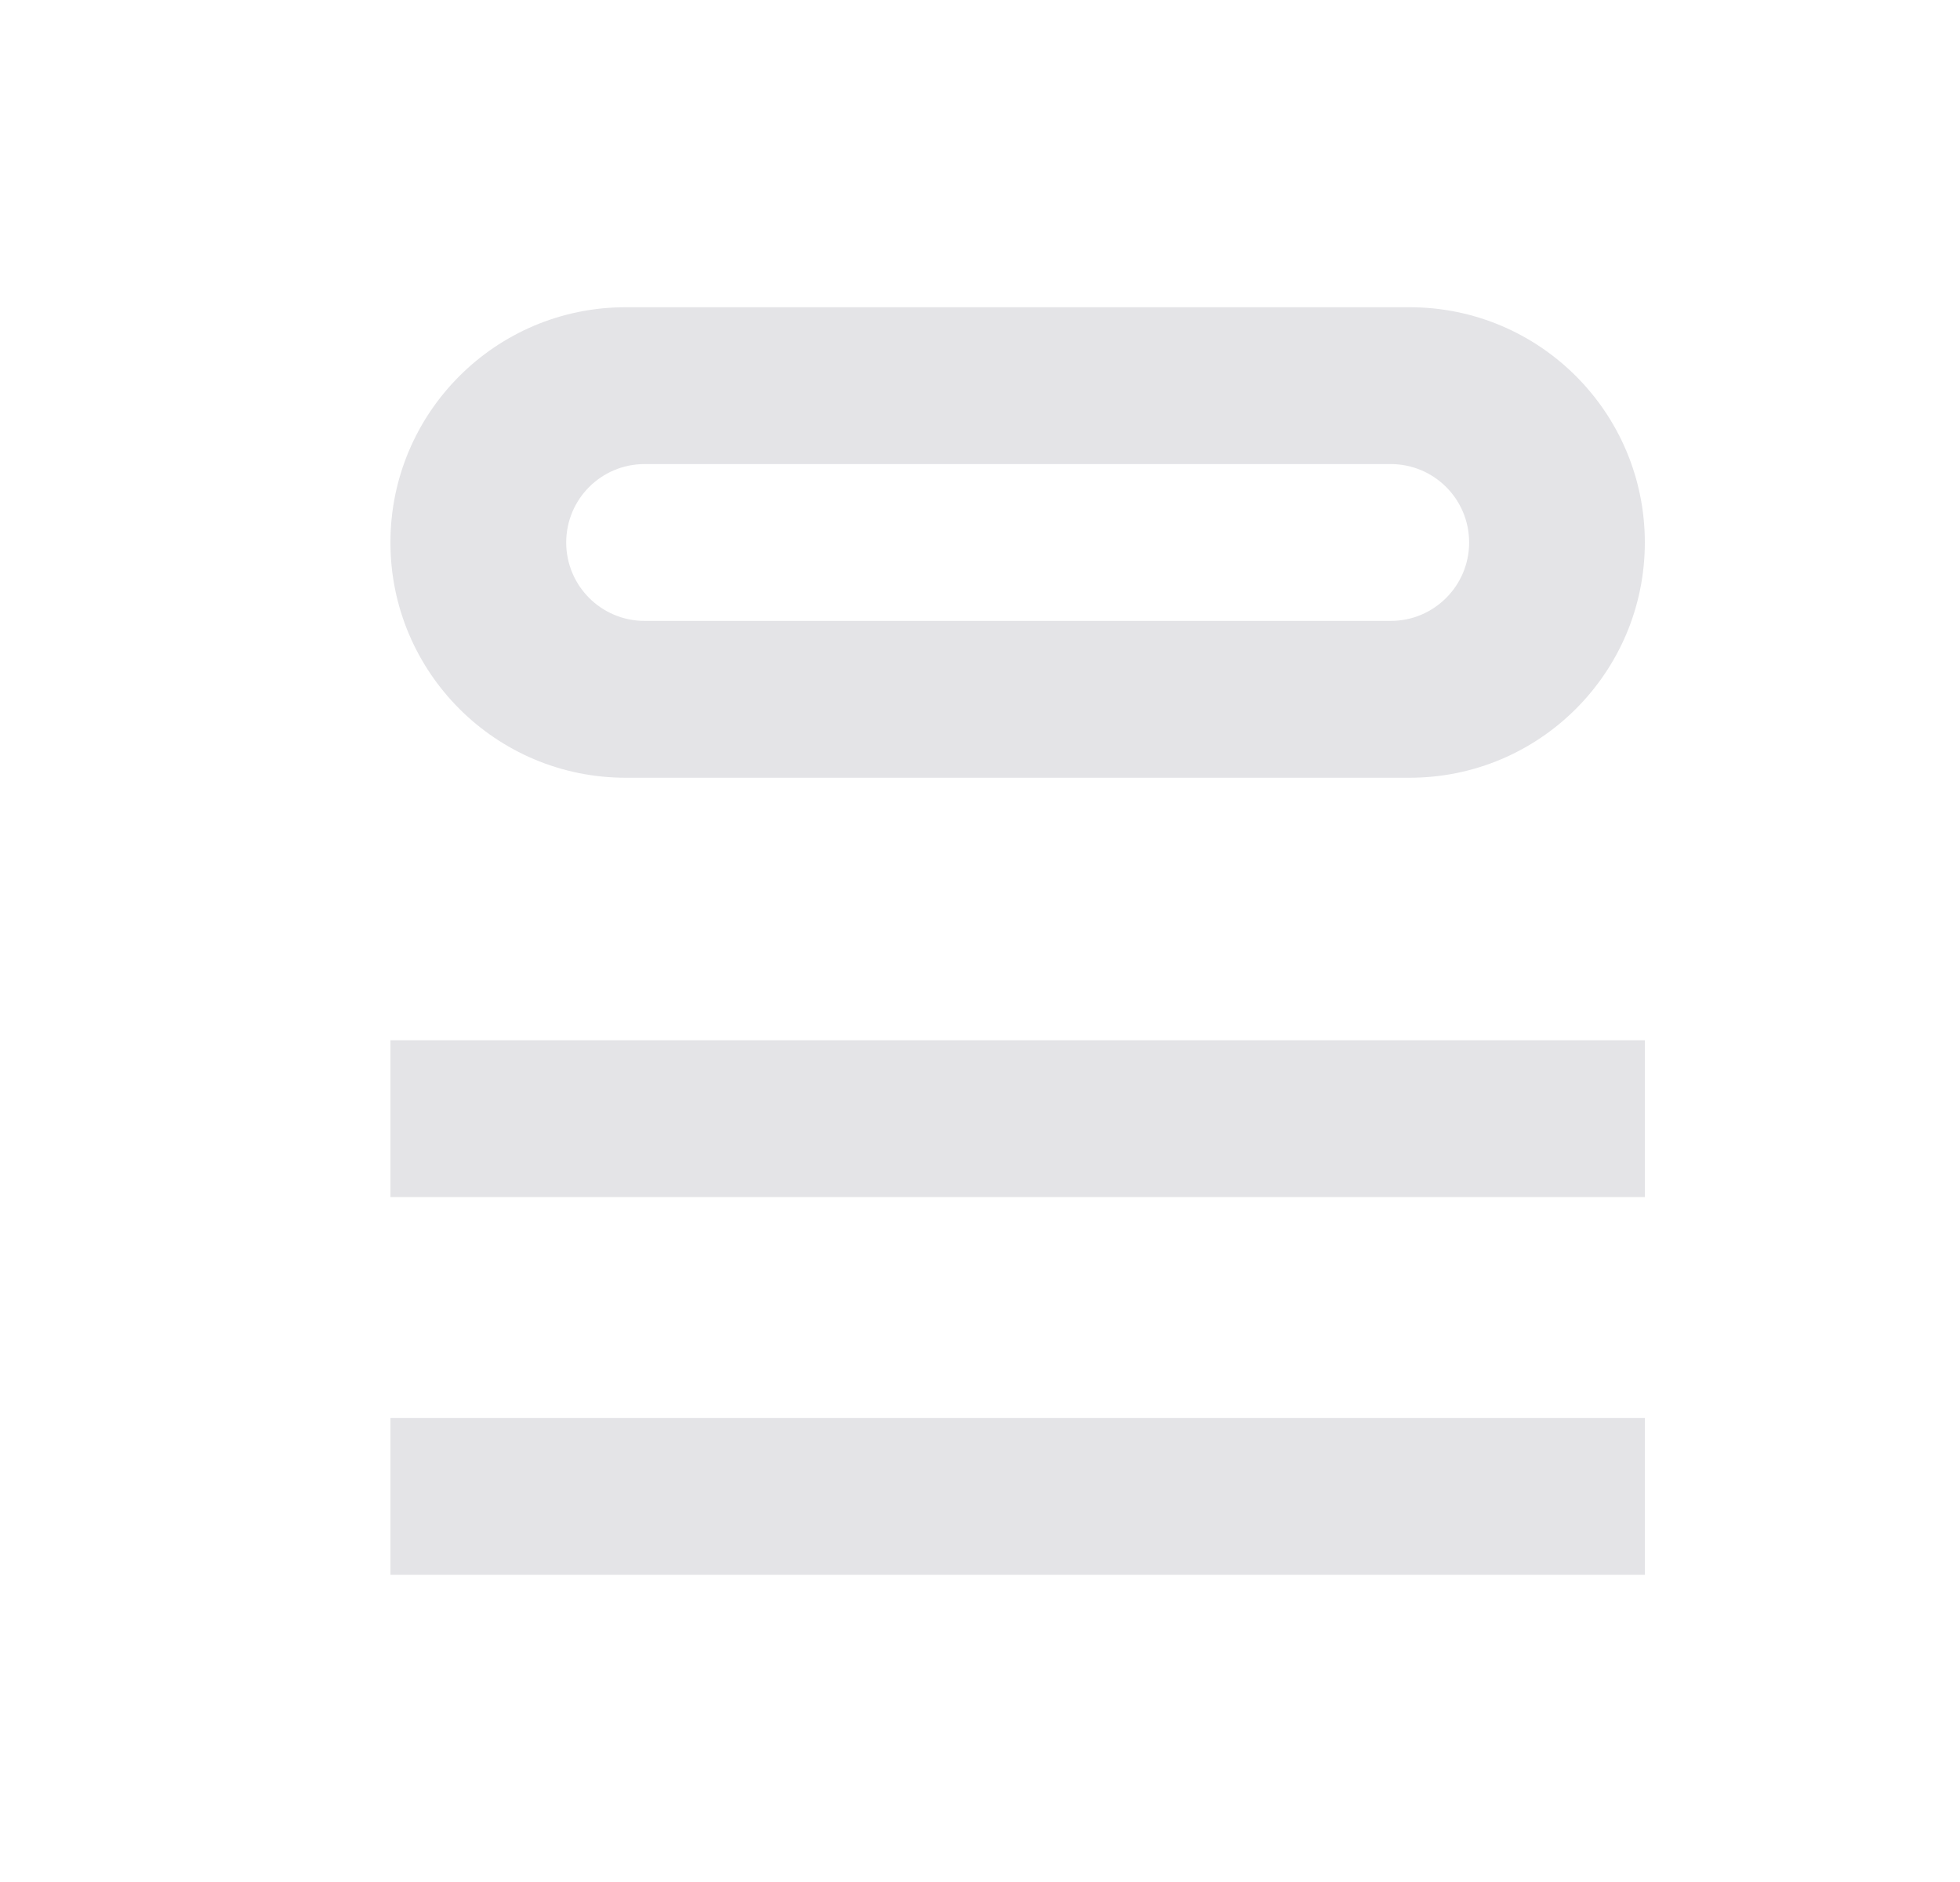
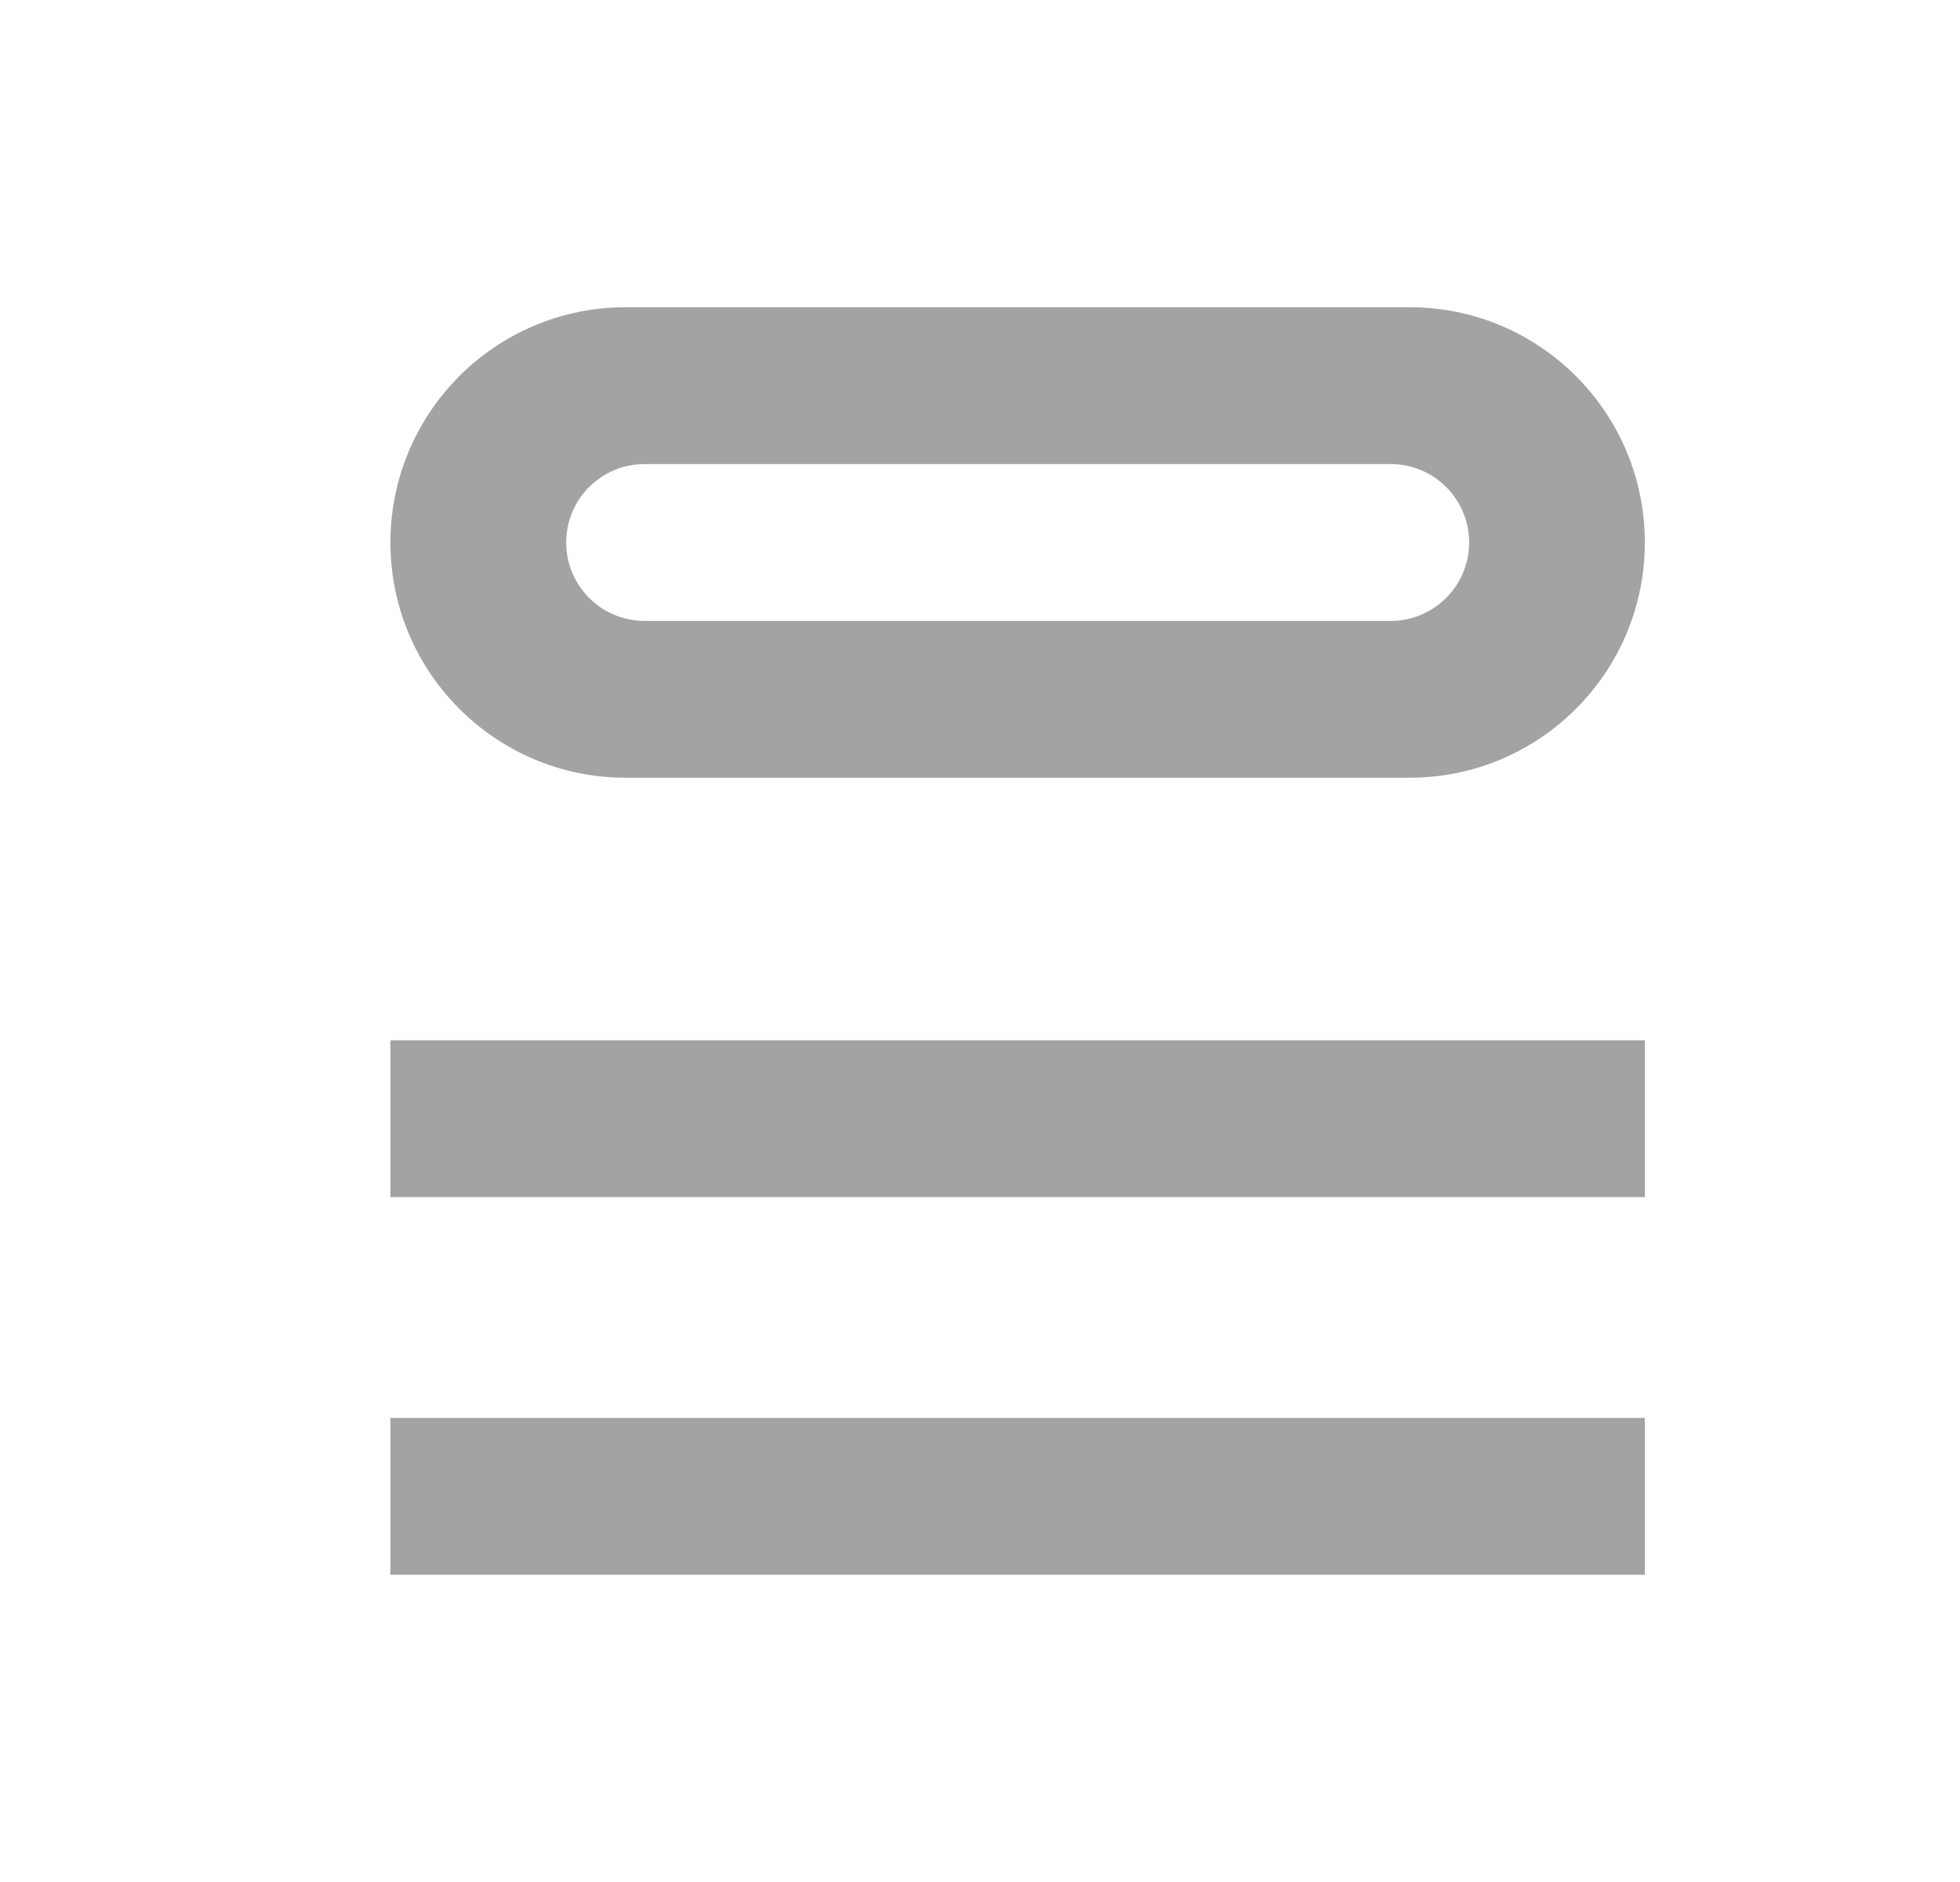
<svg xmlns="http://www.w3.org/2000/svg" width="25" height="24" viewBox="0 0 25 24" fill="none">
-   <path fill-rule="evenodd" clip-rule="evenodd" d="M4.98 6.918C4.98 5.261 6.324 3.918 7.98 3.918H17.98C19.637 3.918 20.98 5.261 20.98 6.918C20.98 8.574 19.637 9.918 17.98 9.918H7.98C6.324 9.918 4.98 8.574 4.98 6.918ZM7.222 6.918C7.222 6.365 7.669 5.918 8.222 5.918H17.739C18.291 5.918 18.739 6.365 18.739 6.918C18.739 7.47 18.291 7.918 17.739 7.918H8.222C7.669 7.918 7.222 7.47 7.222 6.918Z" fill="#e4e4e7" />
-   <path d="M4.98 13.266H20.98V15.266H4.98V13.266Z" fill="#e4e4e7" />
-   <path d="M4.98 18.082H20.98V20.082H4.98V18.082Z" fill="#e4e4e7" />
+   <path fill-rule="evenodd" clip-rule="evenodd" d="M4.98 6.918C4.98 5.261 6.324 3.918 7.98 3.918H17.98C19.637 3.918 20.98 5.261 20.98 6.918C20.98 8.574 19.637 9.918 17.98 9.918H7.98C6.324 9.918 4.98 8.574 4.98 6.918ZM7.222 6.918C7.222 6.365 7.669 5.918 8.222 5.918H17.739C18.291 5.918 18.739 6.365 18.739 6.918C18.739 7.47 18.291 7.918 17.739 7.918H8.222C7.669 7.918 7.222 7.47 7.222 6.918Z" fill="#a3a3a3" />
+   <path d="M4.98 13.266H20.98V15.266H4.98V13.266Z" fill="#a3a3a3" />
+   <path d="M4.98 18.082H20.98V20.082H4.98V18.082Z" fill="#a3a3a3" />
</svg>
